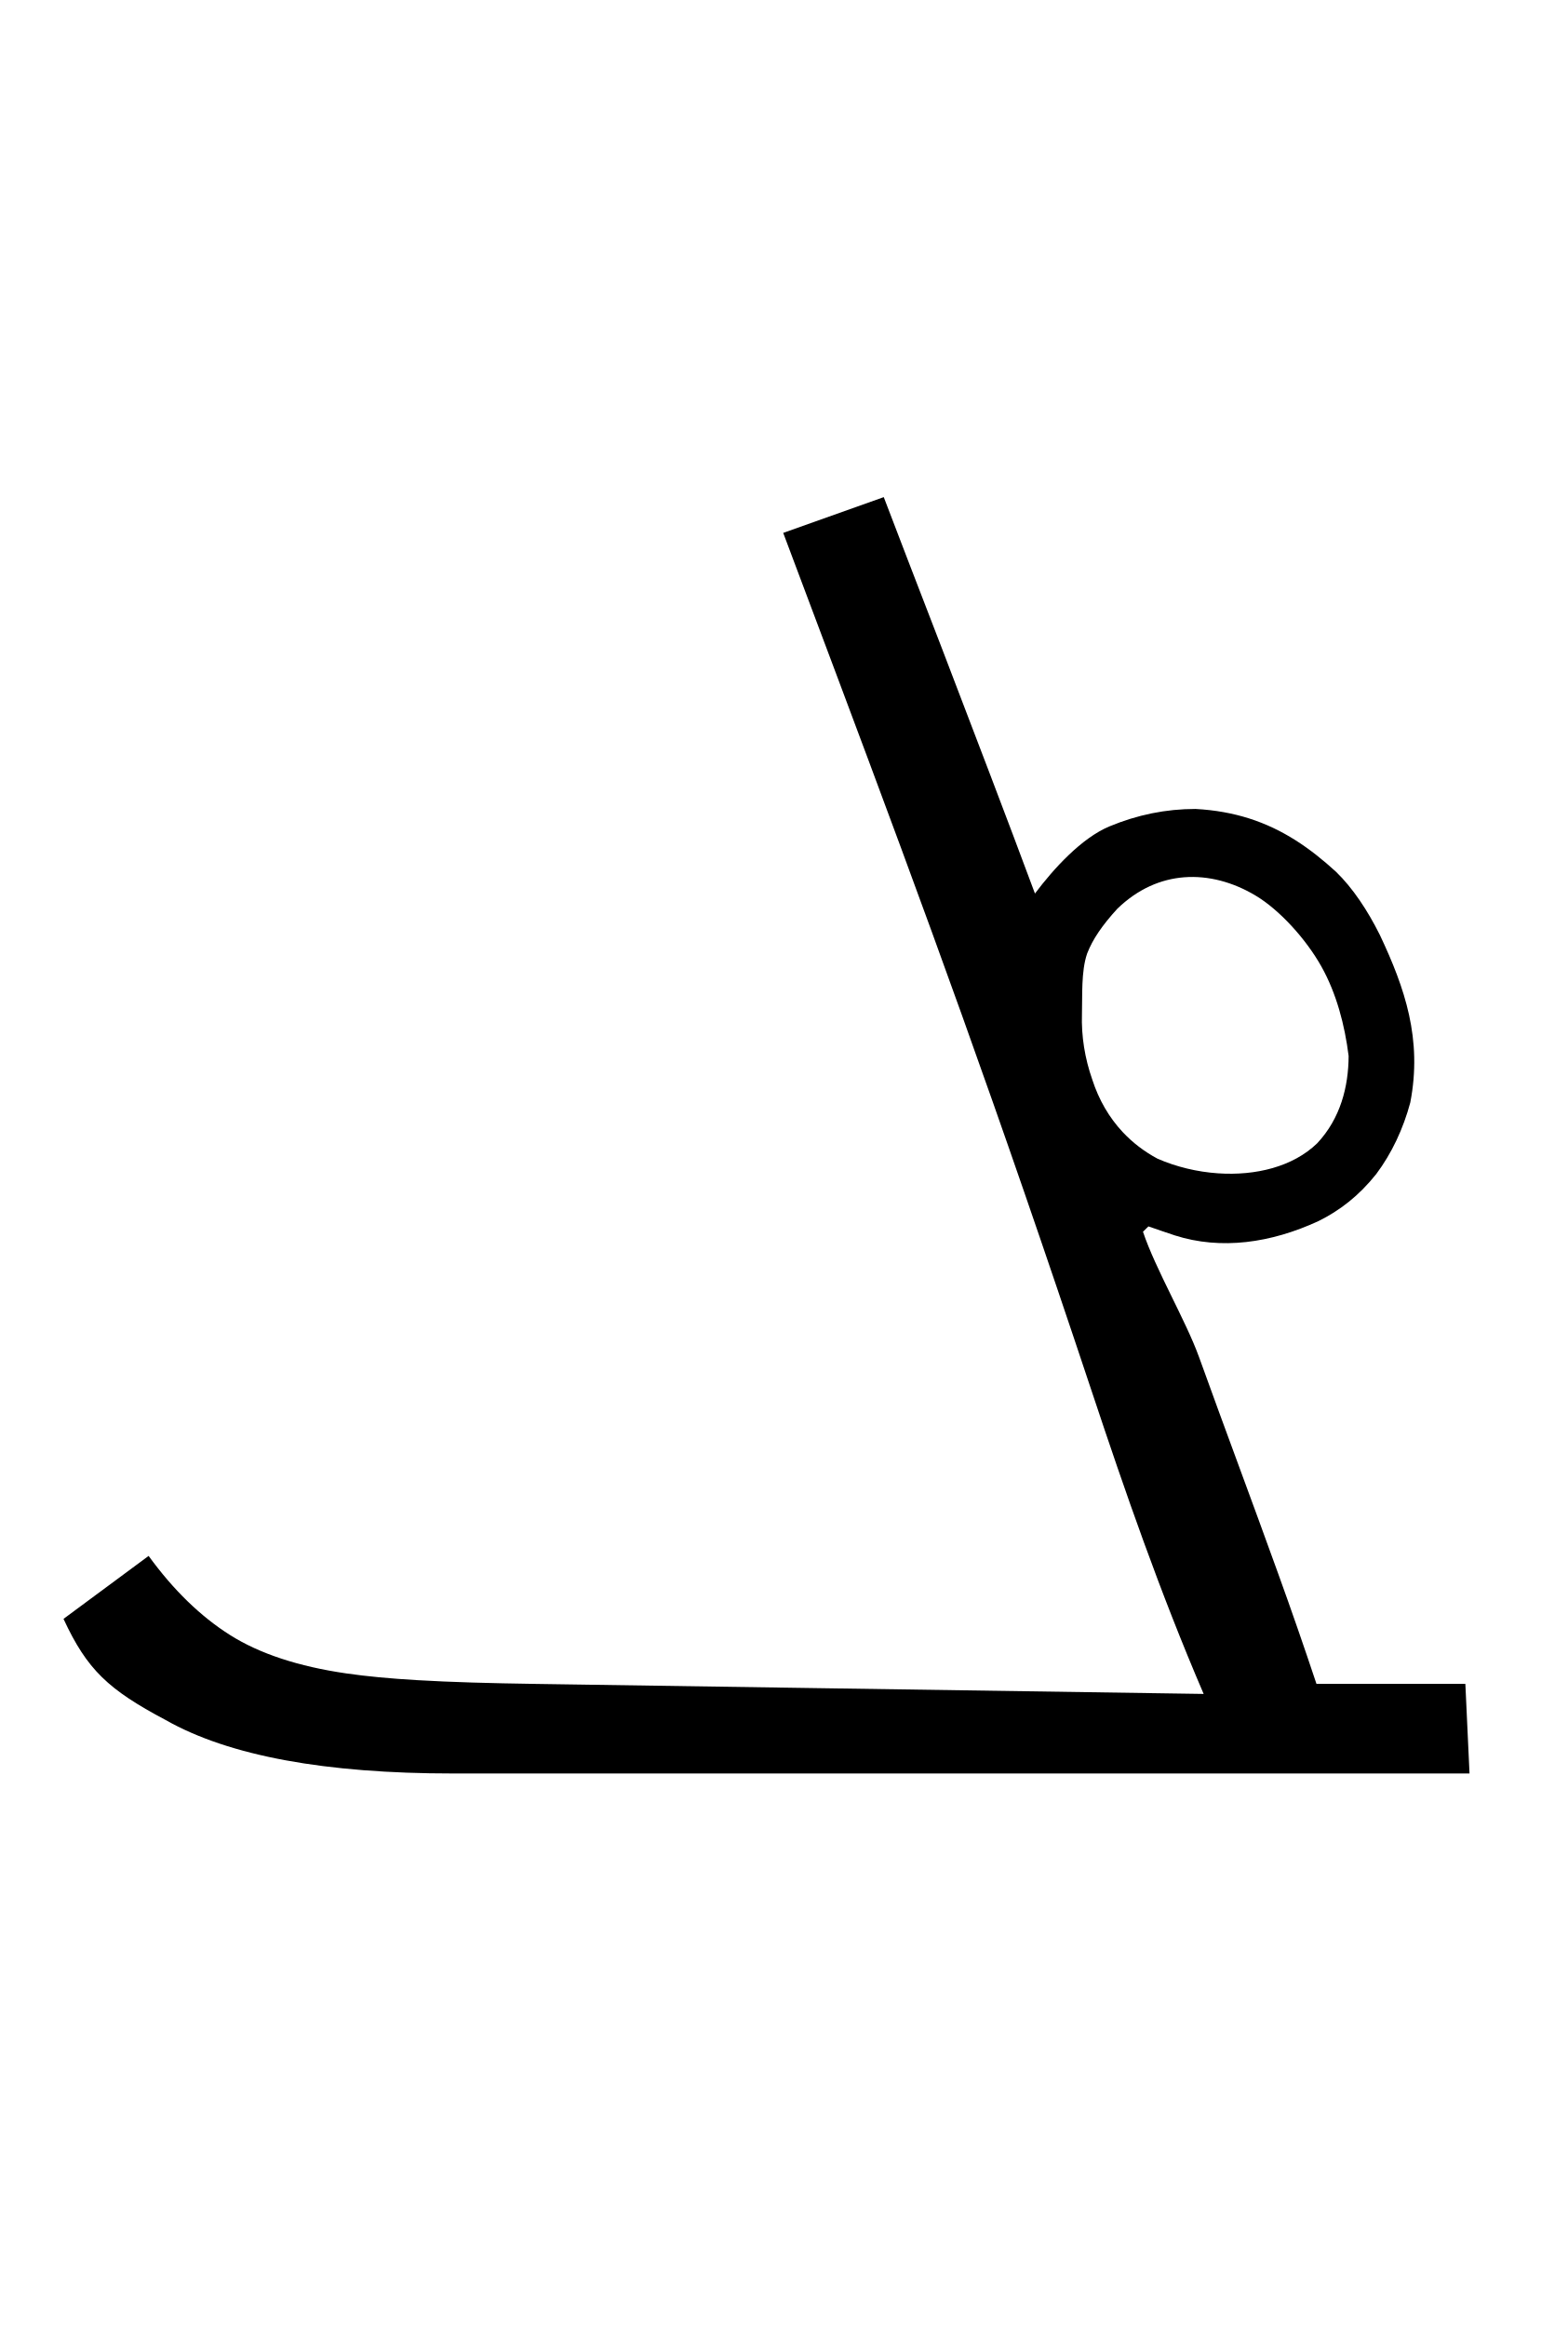
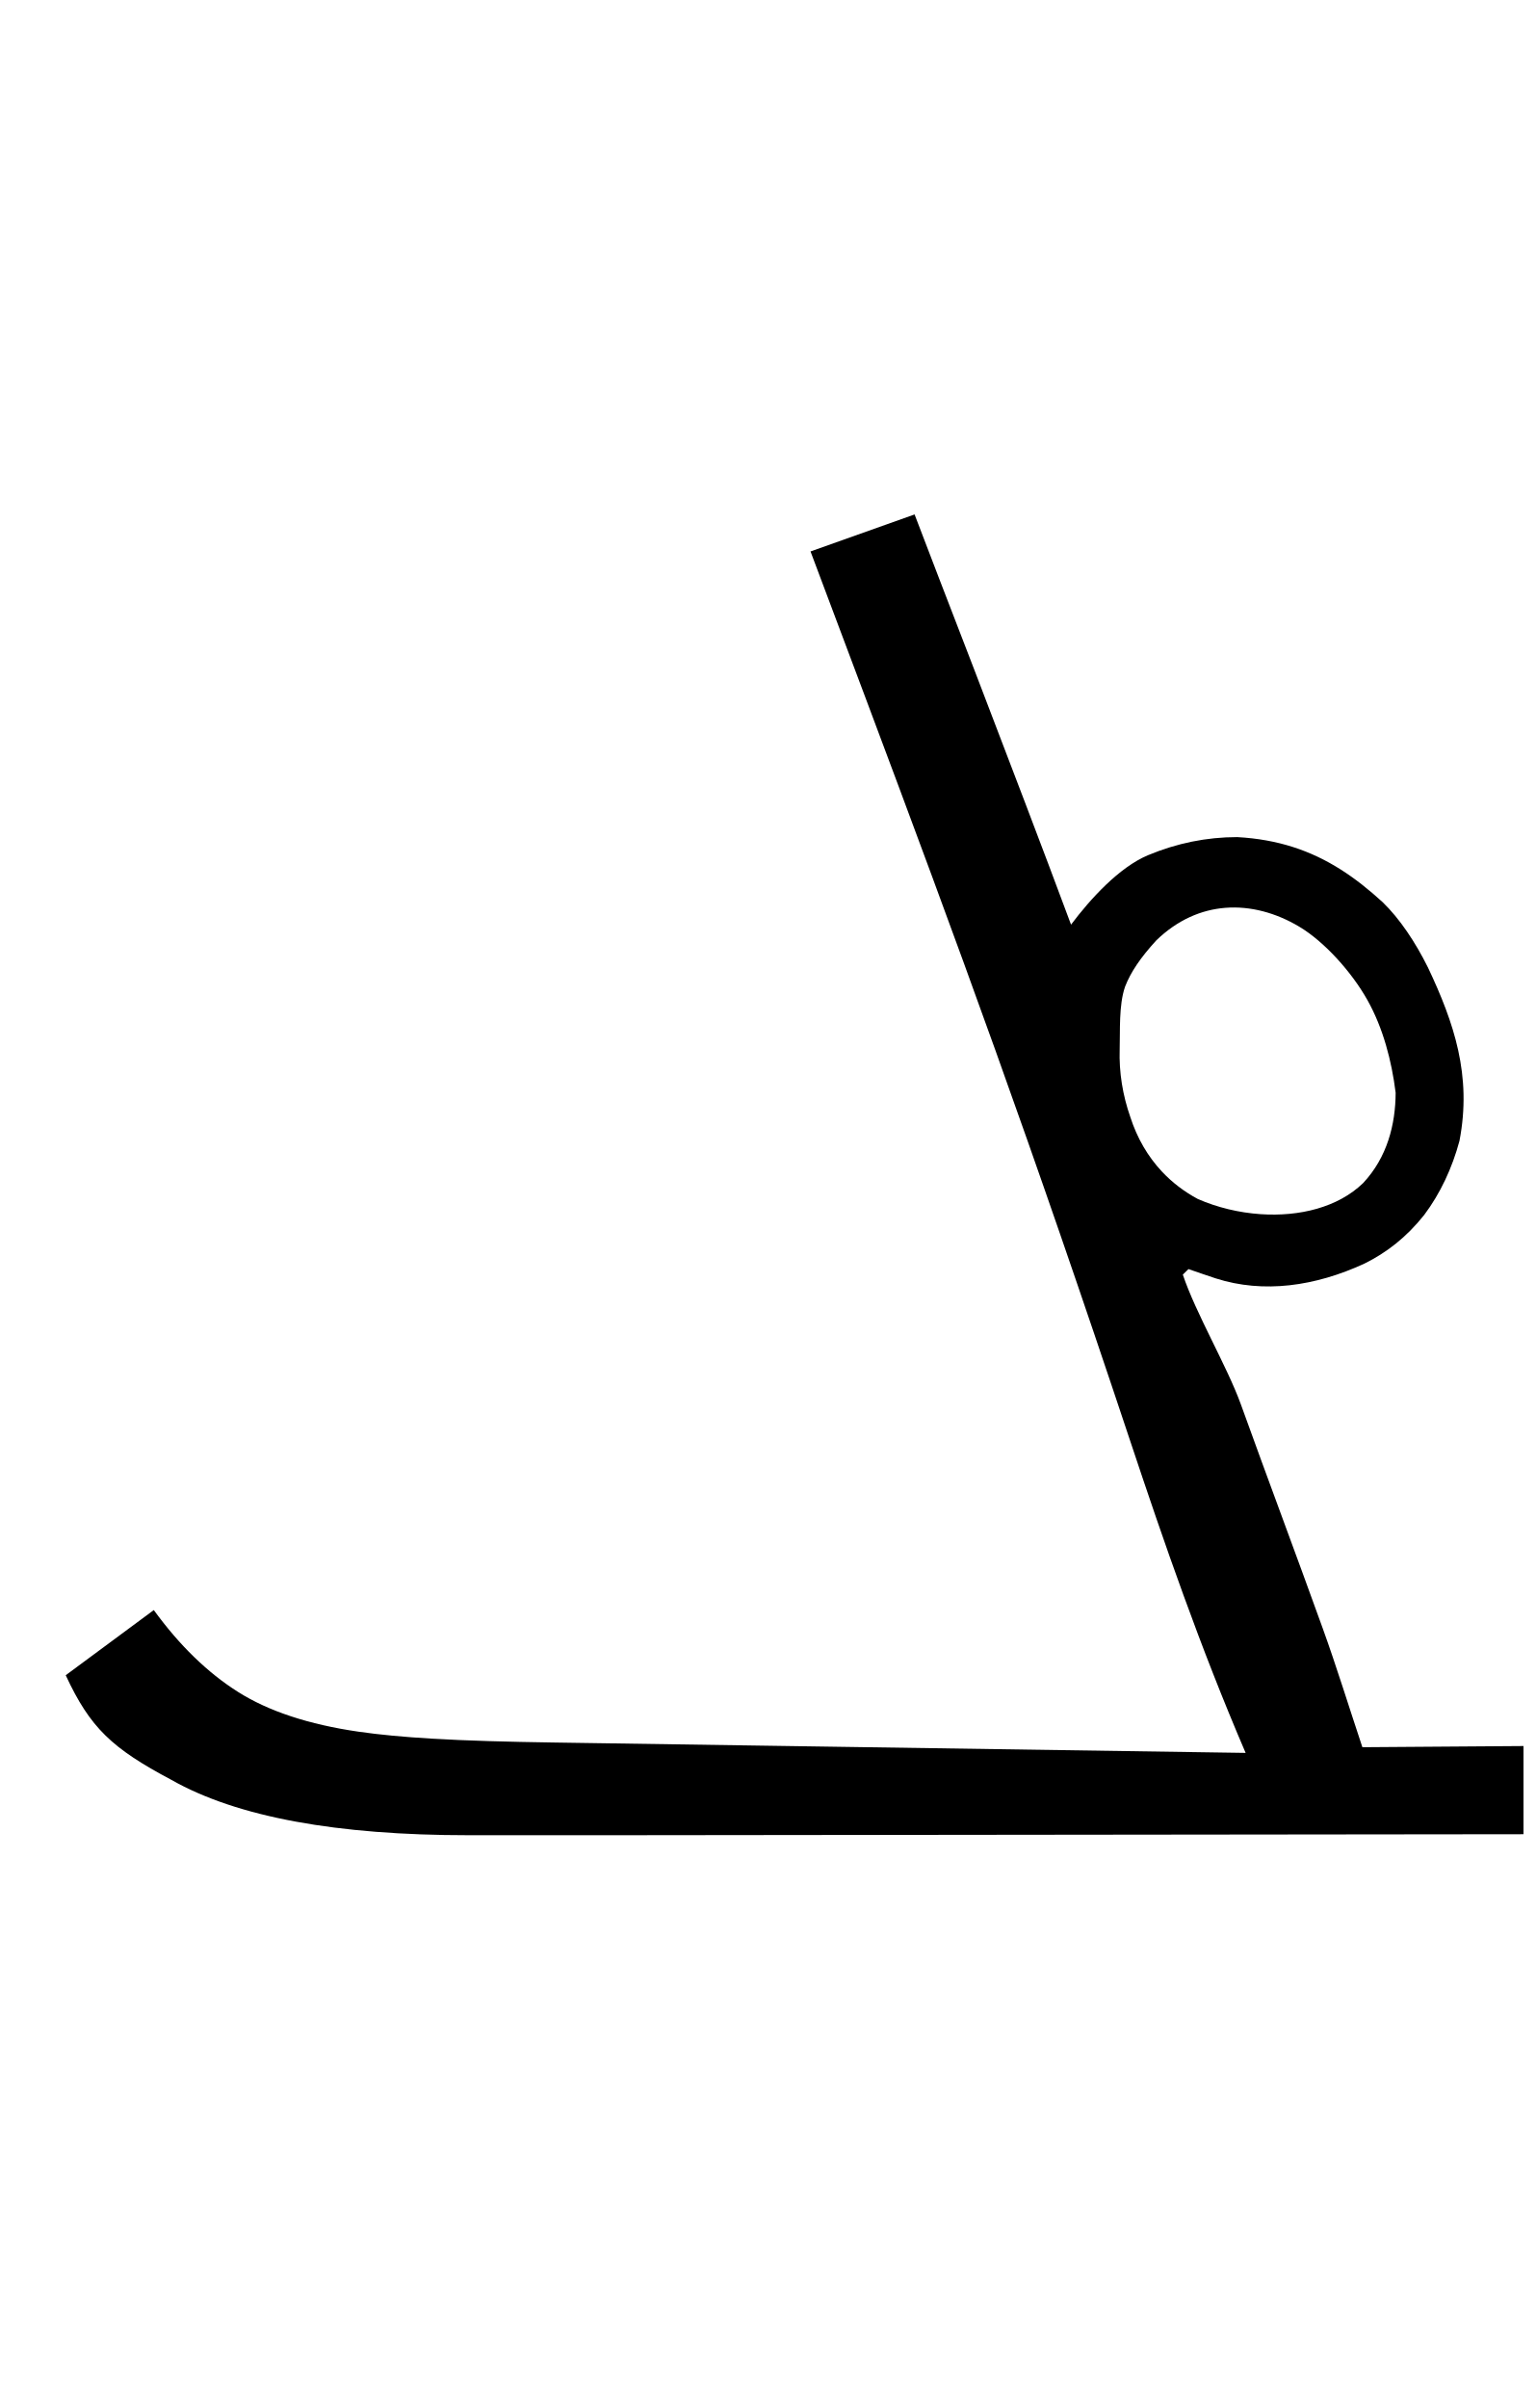
- <svg xmlns="http://www.w3.org/2000/svg" version="1.1" viewBox="-10 0 1380 2048">
-   <path fill="currentColor" d="M388.682 1560.85c-56.206 0 -105.274 -3.862 -147.206 -11.587c-42.611 -7.851 -77.852 -19.689 -105.722 -35.517c-50.435 -26.77 -69.046 -44.138 -89.848 -88.966l74.926 -55.418c21.846 30.037 45.739 53.248 71.681 69.632 s60.074 27.648 102.399 33.792c18.235 2.646 38.88 4.534 61.932 5.906c30.452 1.812 65.106 2.728 103.957 3.31l50.807 0.762l538.001 8.067c-19.288 -44.873 -36.642 -89.58 -52.769 -133.876 c-16.002 -43.955 -30.797 -87.507 -45.077 -130.416c-84.585 -254.066 -146.542 -422.546 -225.549 -633.165c-14.883 -39.676 -30.371 -80.848 -46.73 -124.368l88.516 -31.483c10.923 28.672 27.989 73.045 51.2 133.119 c30.137 78.825 56.834 148.324 81.902 215.771c16.384 -21.845 40.977 -48.859 65.554 -59.099c24.576 -10.24 49.835 -15.36 75.776 -15.36c17.47 0.953 33.068 3.852 47.334 8.399c29.591 9.432 53.454 25.959 76.414 46.948 c14.547 14.085 27.783 33.928 38.529 55.532c11.256 23.769 20.493 46.667 25.699 70.338c5.347 24.307 6.443 49.427 1.111 77.141c-6.168 23.049 -16.284 44.69 -29.993 62.983c-15.242 19.192 -32.219 32.172 -50.787 41.36 c-20.969 9.701 -42.467 16.109 -63.802 18.462c-21.286 2.346 -42.41 0.655 -62.685 -5.829c-7.237 -2.343 -14.81 -5.053 -23.261 -7.929l-4.796 4.688c10.923 32.769 37.703 78.125 49.308 110.21 c11.605 32.086 23.211 63.829 34.816 95.232c11.605 31.402 23.211 63.147 34.816 95.231c11.605 32.086 22.869 64.513 33.792 97.28h131.071l3.657 78.848h-766.929h-56.893h-71.154zM1149.58 1006.19 c20.566 -21.995 27.521 -49.903 27.648 -76.8c-3.378 -27.138 -10.688 -55.111 -24.043 -78.893c-13.375 -23.818 -36.611 -49.69 -58.187 -62.496c-19.55 -11.602 -41.18 -17.575 -62.56 -15.907 c-20.538 1.603 -40.847 10.254 -58.859 27.738c-13.418 14.681 -21.727 26.934 -26.545 39.376c-5.423 15.741 -4.08 37.695 -4.564 53.256c-0.611 19.639 2.55 38.985 9.081 57.662c5.819 17.947 14.865 33.478 26.841 46.264 c8.7 9.287 18.945 17.125 30.624 23.386c16.471 7.182 34.849 11.605 53.184 12.865c33.082 2.273 66.025 -5.752 87.381 -26.451z" />
+ <svg xmlns="http://www.w3.org/2000/svg" version="1.1" viewBox="-10 0 1306 2048">
+   <path fill="currentColor" d="M388.682 1560.85c-56.206 0 -105.274 -3.862 -147.206 -11.587c-42.611 -7.851 -77.852 -19.689 -105.722 -35.517c-50.435 -26.77 -69.046 -44.138 -89.848 -88.966l74.926 -55.418c21.846 30.037 45.739 53.248 71.681 69.632 s60.074 27.648 102.399 33.792c18.235 2.646 38.88 4.534 61.932 5.906c30.452 1.812 65.106 2.728 103.957 3.31l50.807 0.762l538.001 8.067c-19.288 -44.873 -36.642 -89.58 -52.769 -133.876 c-16.002 -43.955 -30.797 -87.507 -45.077 -130.416c-84.585 -254.066 -146.542 -422.546 -225.549 -633.165c-14.883 -39.676 -30.371 -80.848 -46.73 -124.368l88.516 -31.483c10.923 28.672 27.989 73.045 51.2 133.119 c30.137 78.825 56.834 148.324 81.902 215.771c16.384 -21.845 40.977 -48.859 65.554 -59.099c24.576 -10.24 49.835 -15.36 75.776 -15.36c17.47 0.953 33.068 3.852 47.334 8.399c29.591 9.432 53.454 25.959 76.414 46.948 c14.547 14.085 27.783 33.928 38.529 55.532c11.256 23.769 20.493 46.667 25.699 70.338c5.347 24.307 6.443 49.427 1.111 77.141c-6.168 23.049 -16.284 44.69 -29.993 62.983c-15.242 19.192 -32.219 32.172 -50.787 41.36 c-20.969 9.701 -42.467 16.109 -63.802 18.462c-21.286 2.346 -42.41 0.655 -62.685 -5.829c-7.237 -2.343 -14.81 -5.053 -23.261 -7.929l-4.796 4.688c10.923 32.769 37.703 78.125 49.308 110.21 c11.605 32.086 23.211 63.829 34.816 95.232c11.605 31.402 23.211 63.147 34.816 95.231c11.605 32.086 22.869 68.513 33.792 101.28l137.071 -1v75l-769.271 0.848h-56.893h-71.154zM1149.58 1006.19 c20.566 -21.995 27.521 -49.903 27.648 -76.8c-3.378 -27.138 -10.688 -55.111 -24.043 -78.893c-13.375 -23.818 -36.611 -49.69 -58.187 -62.496c-19.55 -11.602 -41.18 -17.575 -62.56 -15.907 c-20.538 1.603 -40.847 10.254 -58.859 27.738c-13.418 14.681 -21.727 26.934 -26.545 39.376c-5.423 15.741 -4.08 37.695 -4.564 53.256c-0.611 19.639 2.55 38.985 9.081 57.662c5.819 17.947 14.865 33.478 26.841 46.264 c8.7 9.287 18.945 17.125 30.624 23.386c16.471 7.182 34.849 11.605 53.184 12.865c33.082 2.273 66.025 -5.752 87.381 -26.451z" />
</svg>
